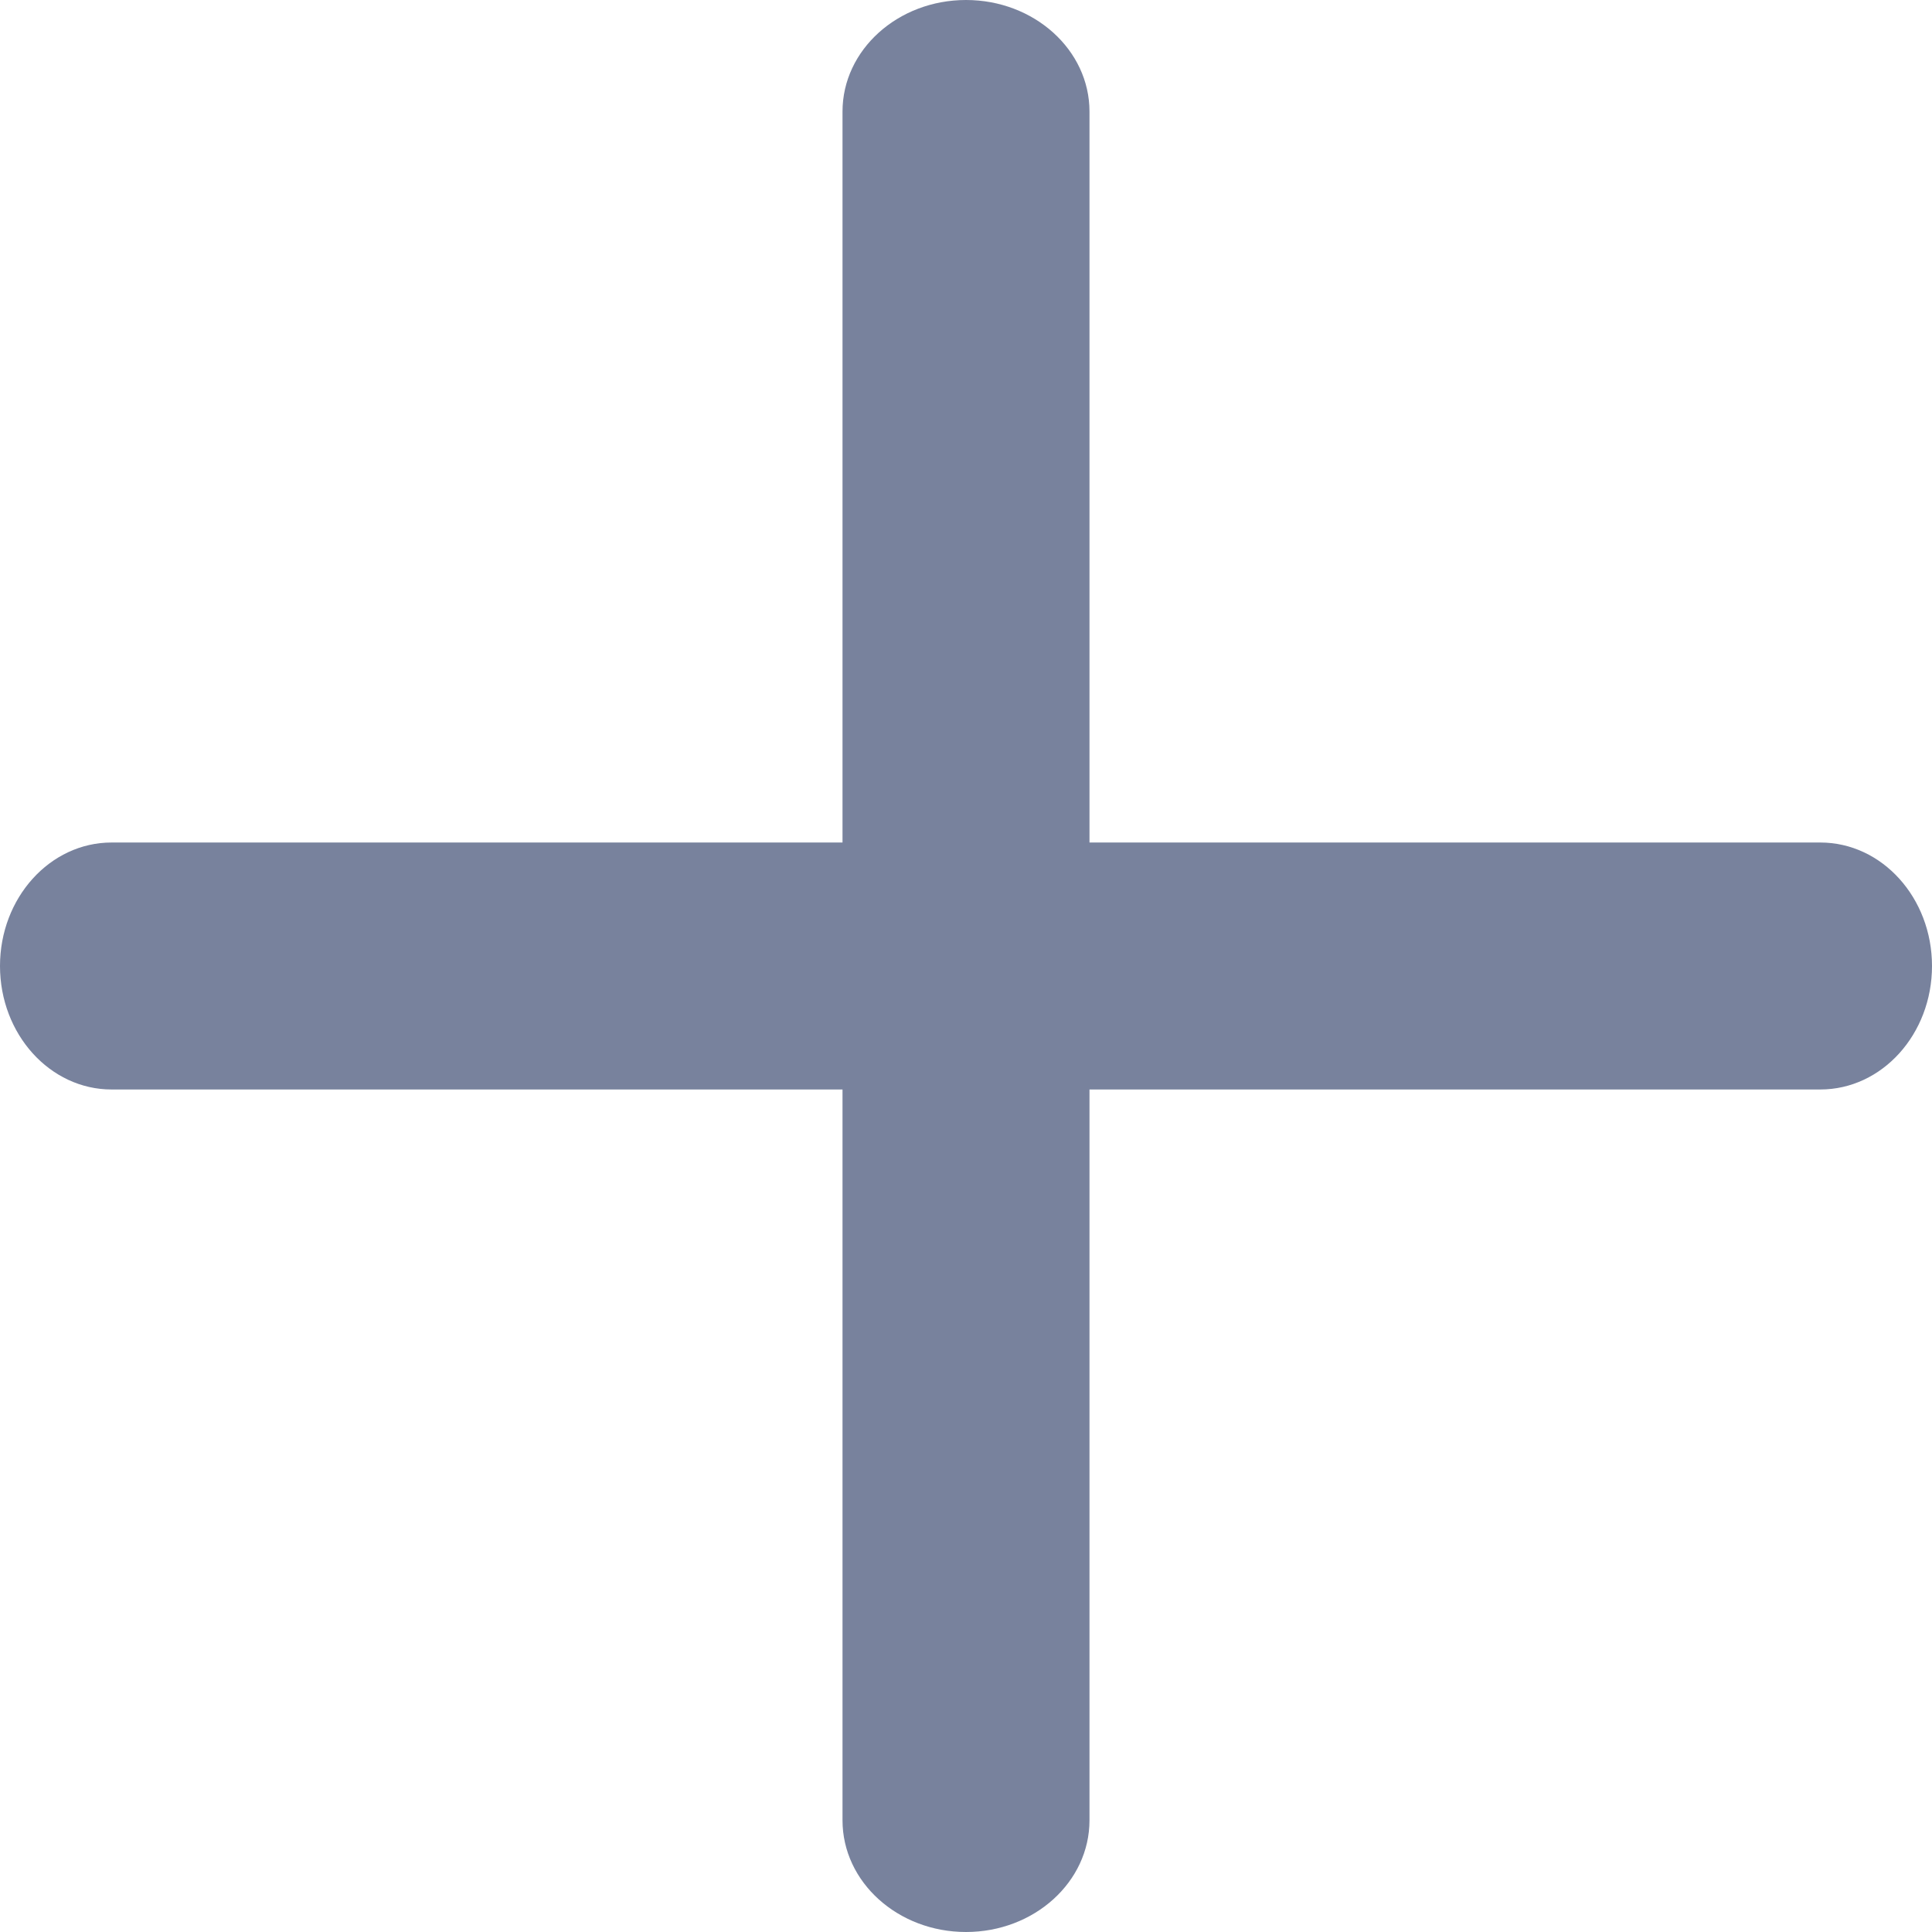
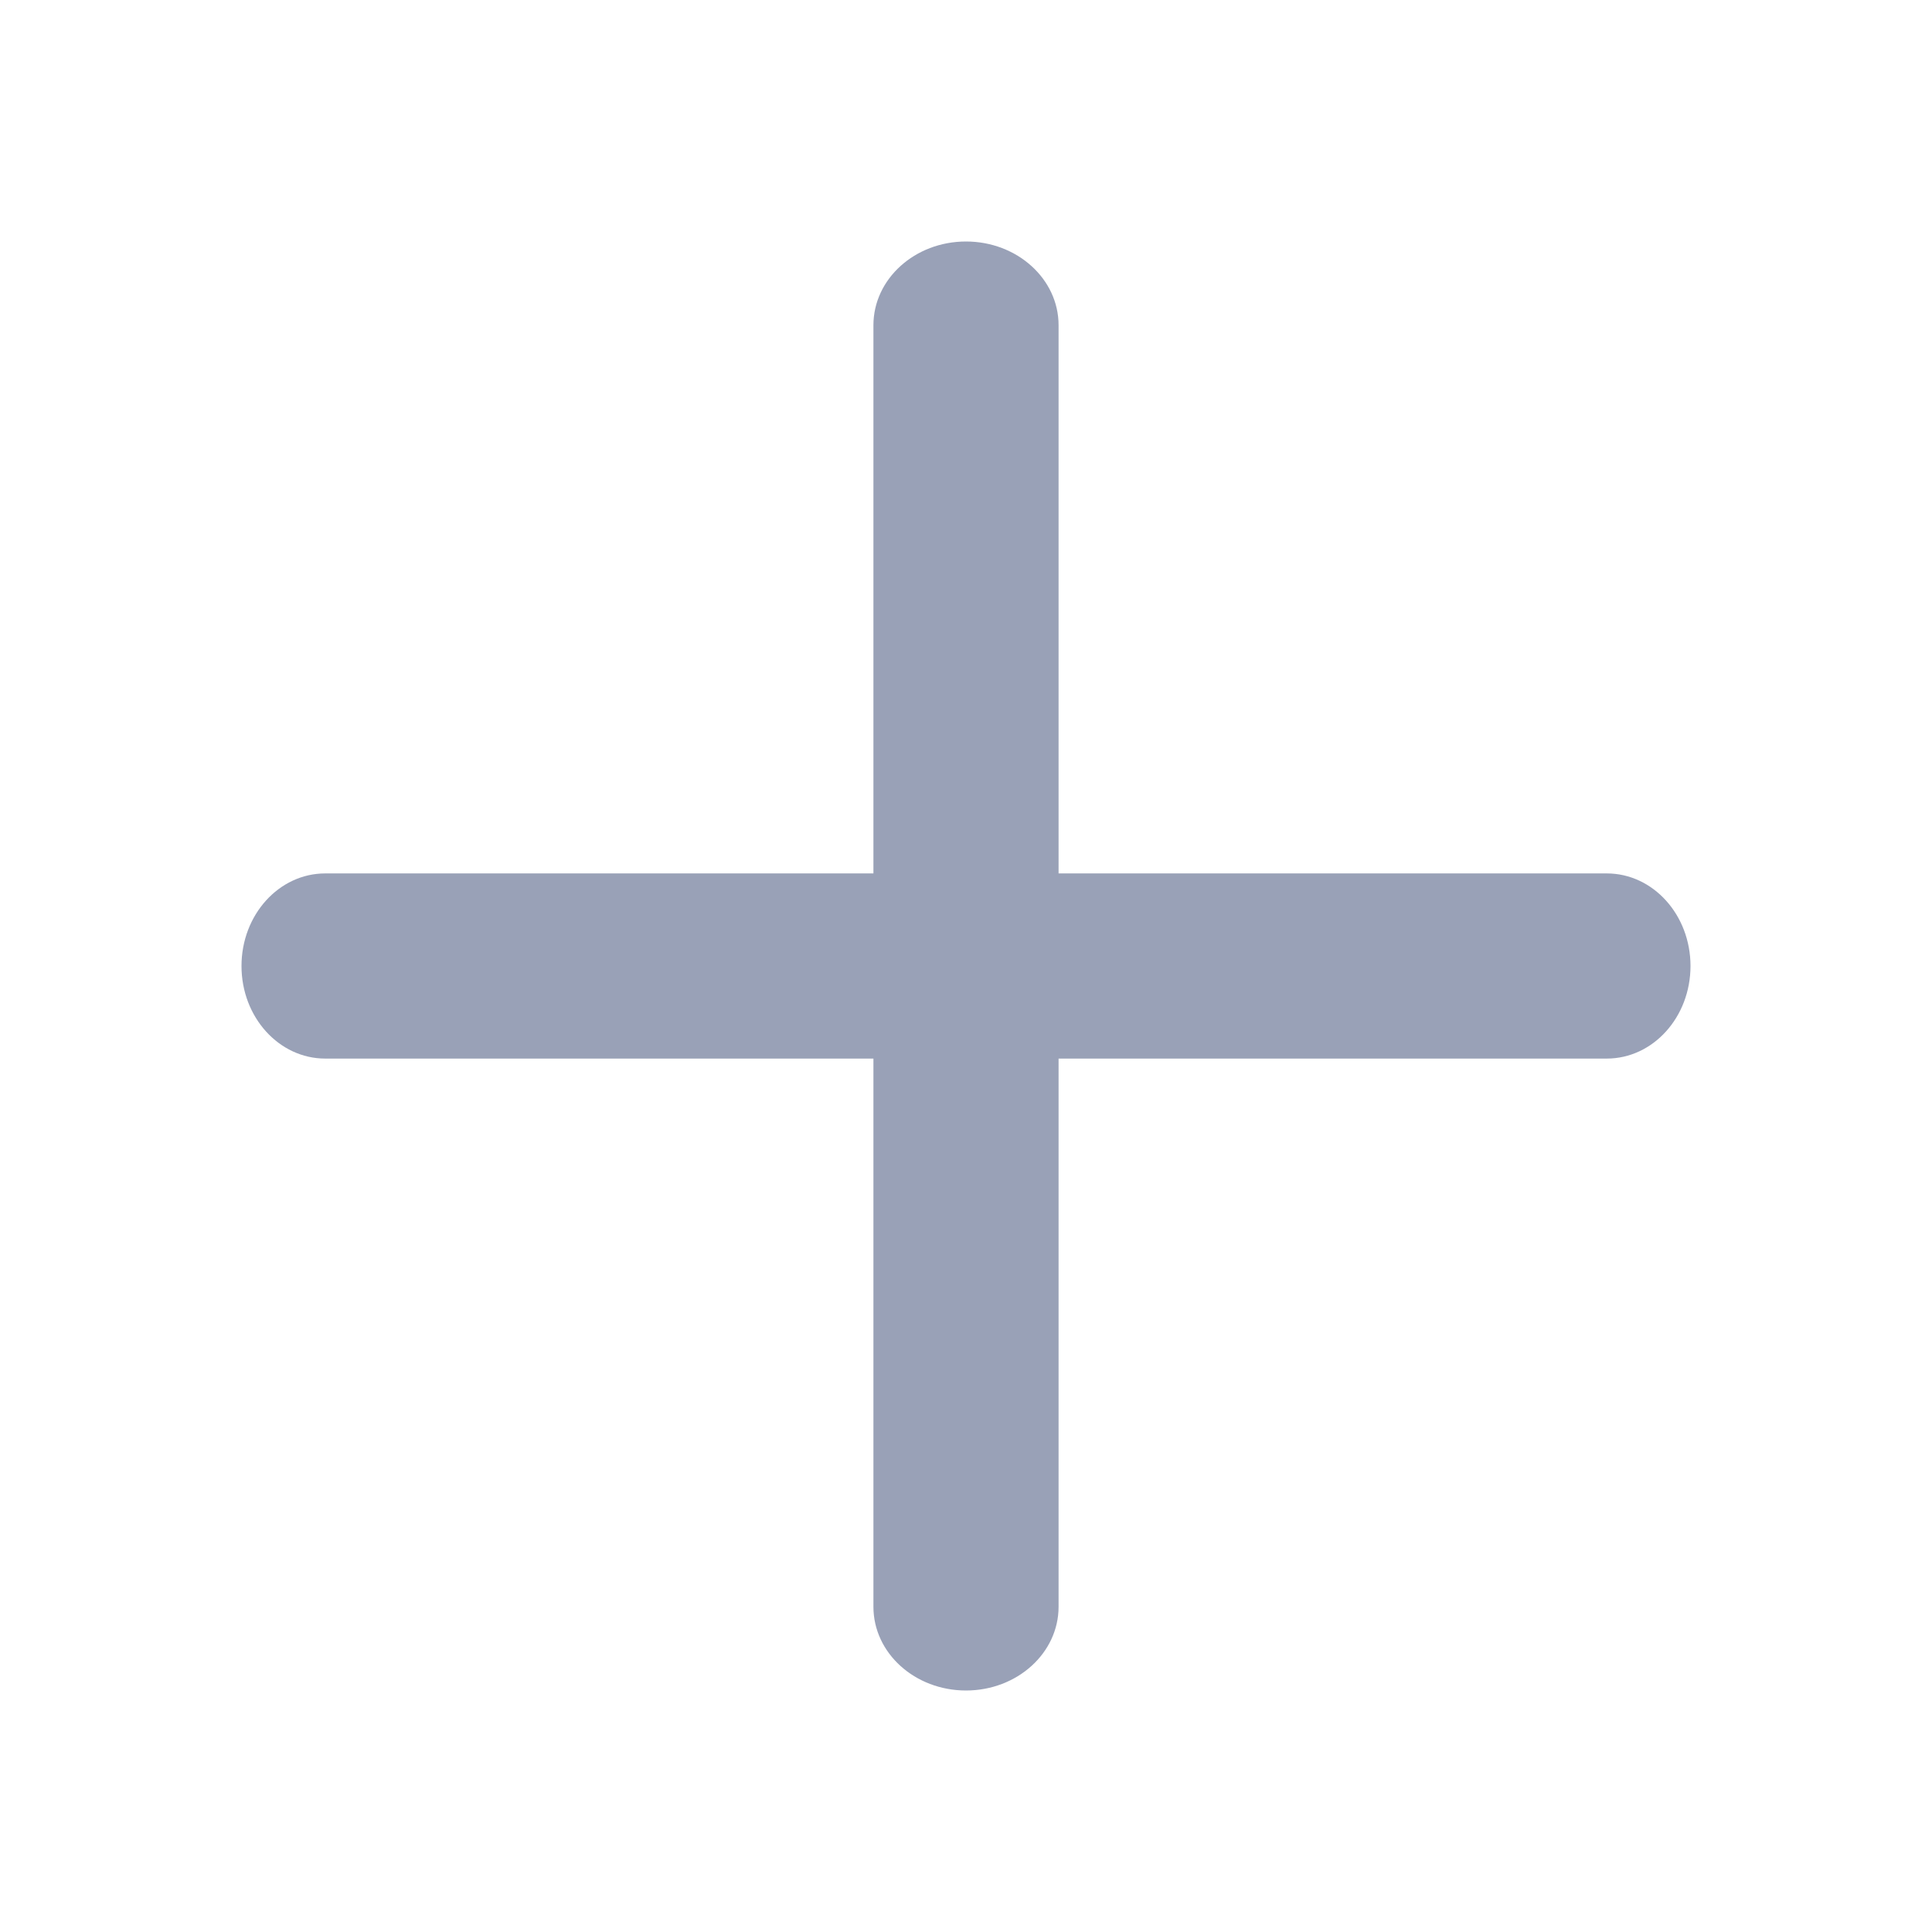
<svg xmlns="http://www.w3.org/2000/svg" width="12" height="12" viewBox="0 0 12 12" fill="none">
-   <path fill-rule="evenodd" clip-rule="evenodd" d="M0 6C0 5.577 0.31 5.233 0.693 5.233H11.306C11.69 5.233 12 5.577 12 6C12 6.423 11.69 6.767 11.306 6.767H0.693C0.31 6.767 0 6.423 0 6Z" fill="#78829D" />
-   <path fill-rule="evenodd" clip-rule="evenodd" d="M6 12C5.577 12 5.233 11.69 5.233 11.306V0.693C5.233 0.31 5.577 0 6 0C6.423 0 6.767 0.31 6.767 0.693V6V11.306C6.767 11.69 6.423 12 6 12Z" fill="#78829D" />
+   <path fill-rule="evenodd" clip-rule="evenodd" d="M1.5 6C1.5 5.682 1.733 5.425 2.02 5.425H9.98C10.267 5.425 10.5 5.682 10.5 6C10.5 6.318 10.267 6.575 9.98 6.575H2.02C1.733 6.575 1.5 6.318 1.5 6Z" fill="#99A1B7" />
+   <path fill-rule="evenodd" clip-rule="evenodd" d="M6 10.5C5.682 10.5 5.425 10.267 5.425 9.98V2.02C5.425 1.733 5.682 1.5 6 1.5C6.318 1.5 6.575 1.733 6.575 2.02V6V9.98C6.575 10.267 6.318 10.5 6 10.5Z" fill="#99A1B7" />
</svg>
